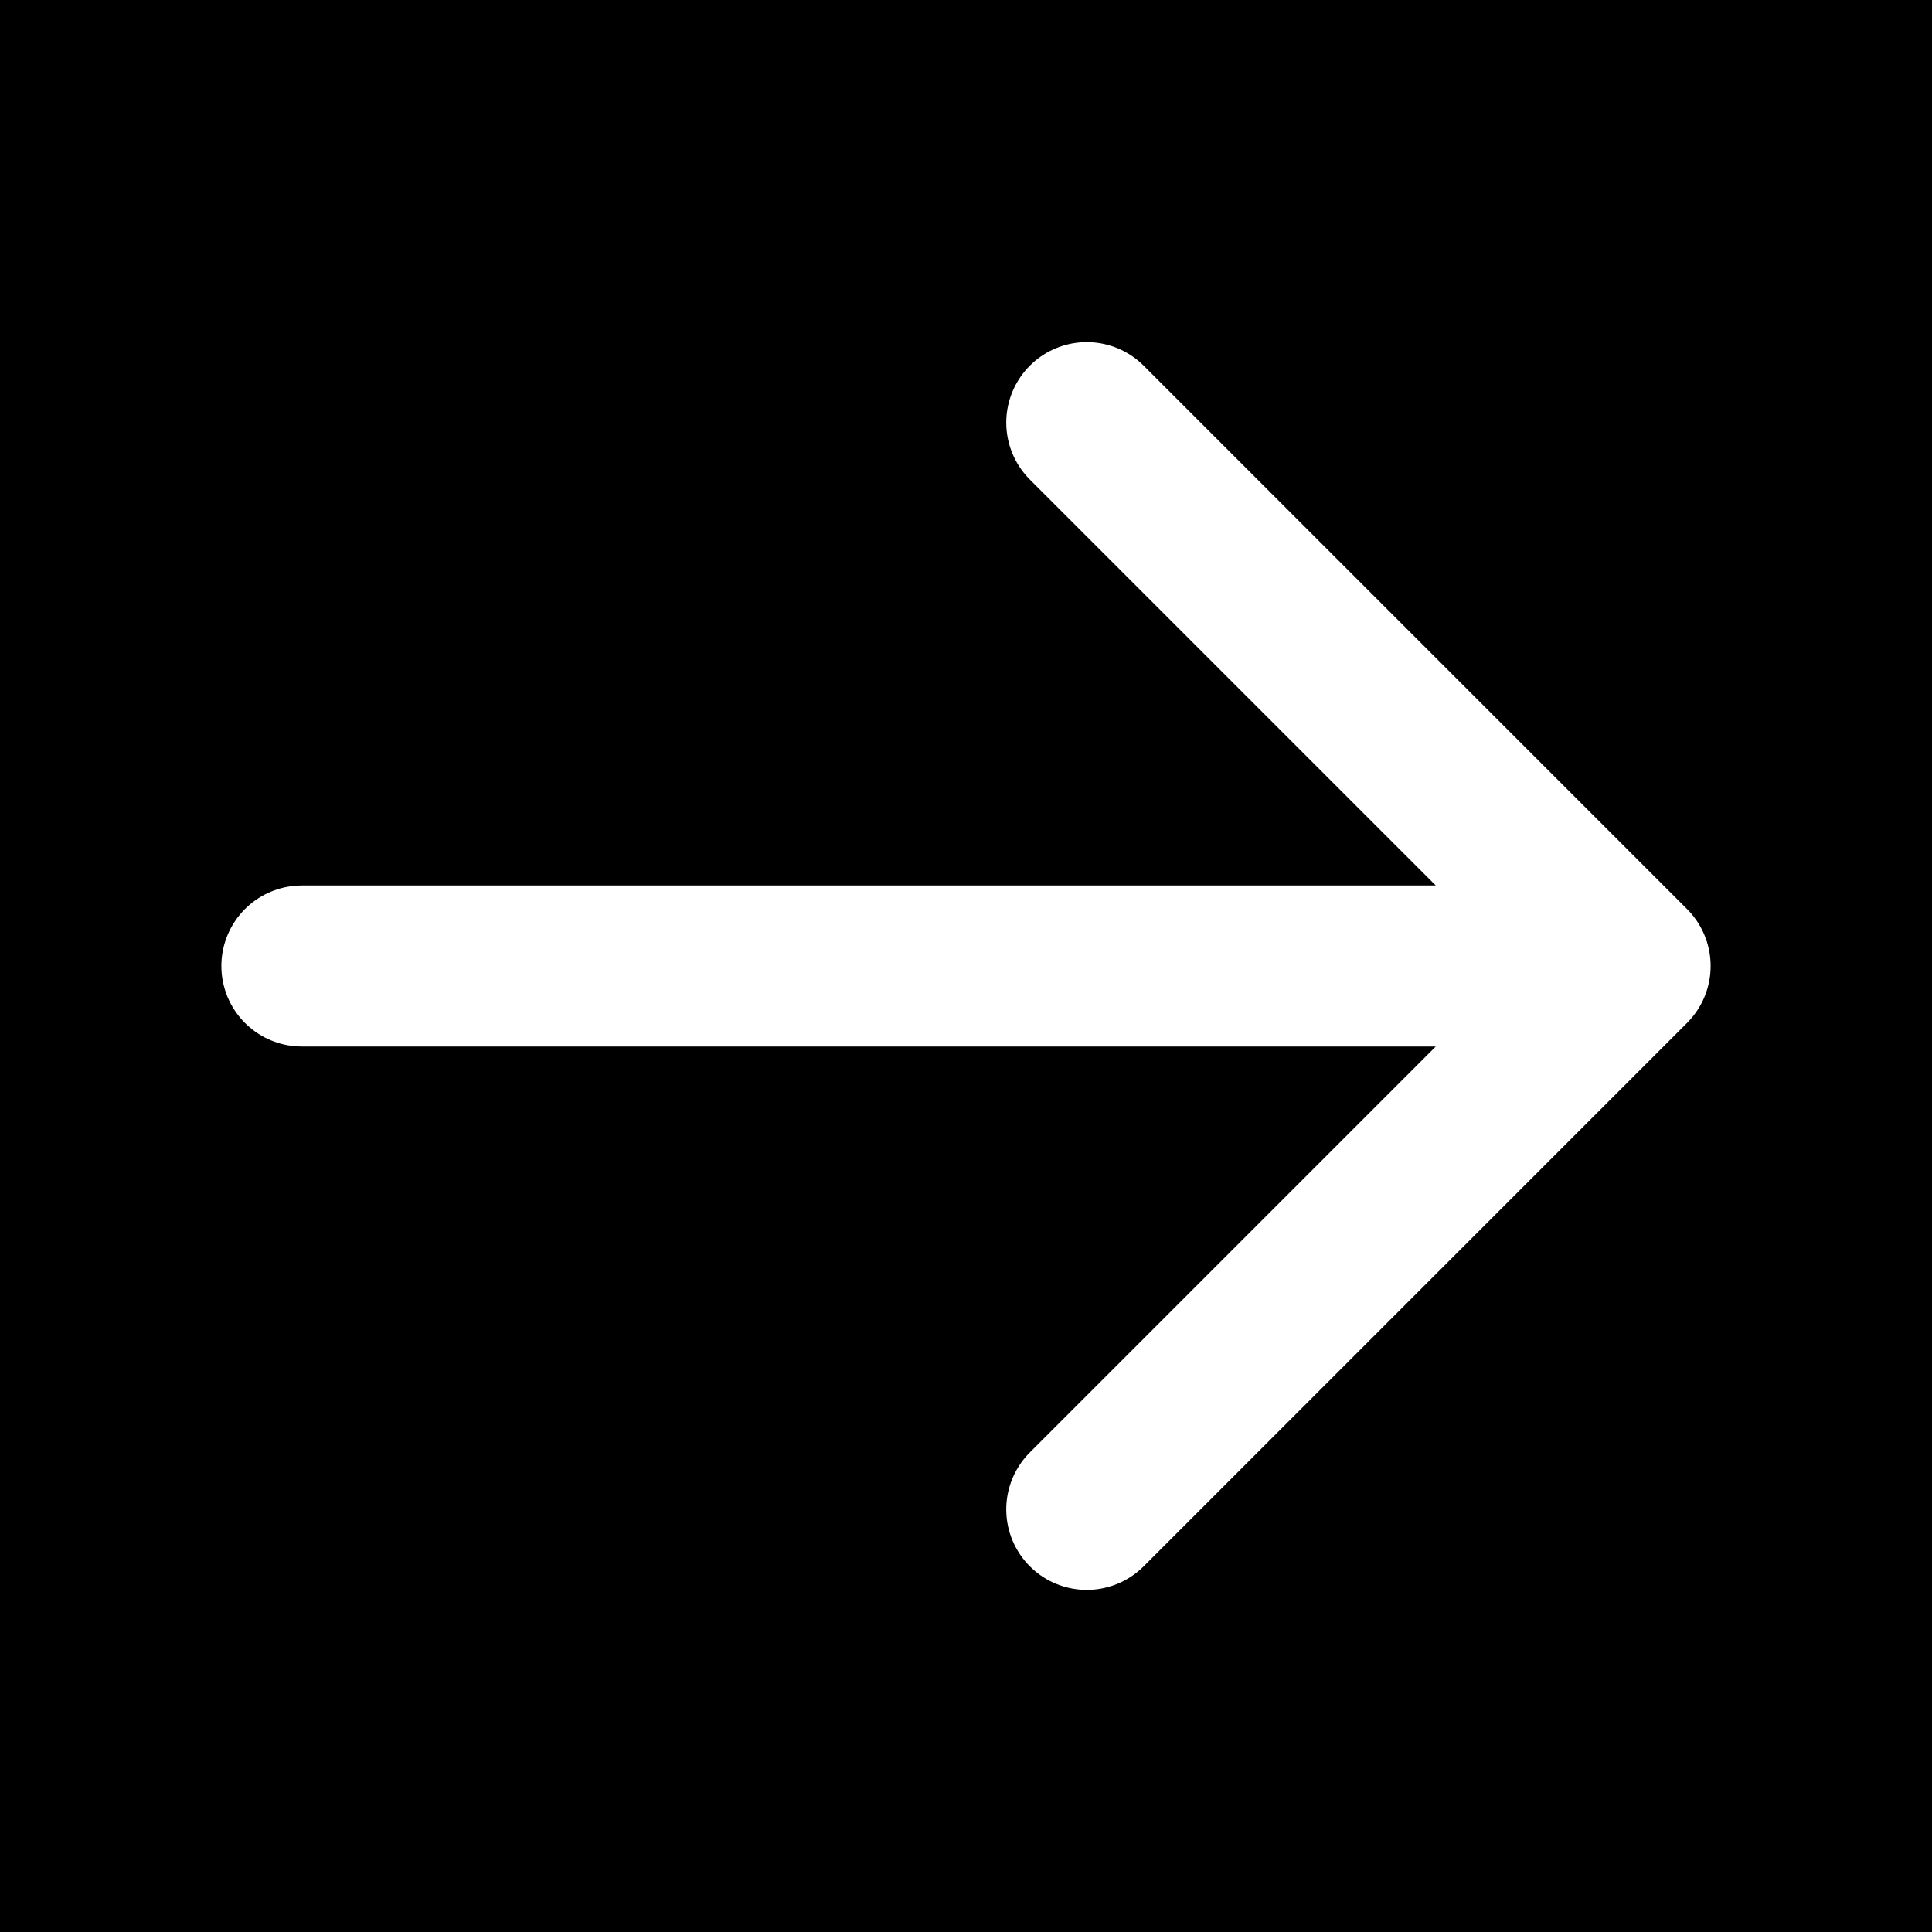
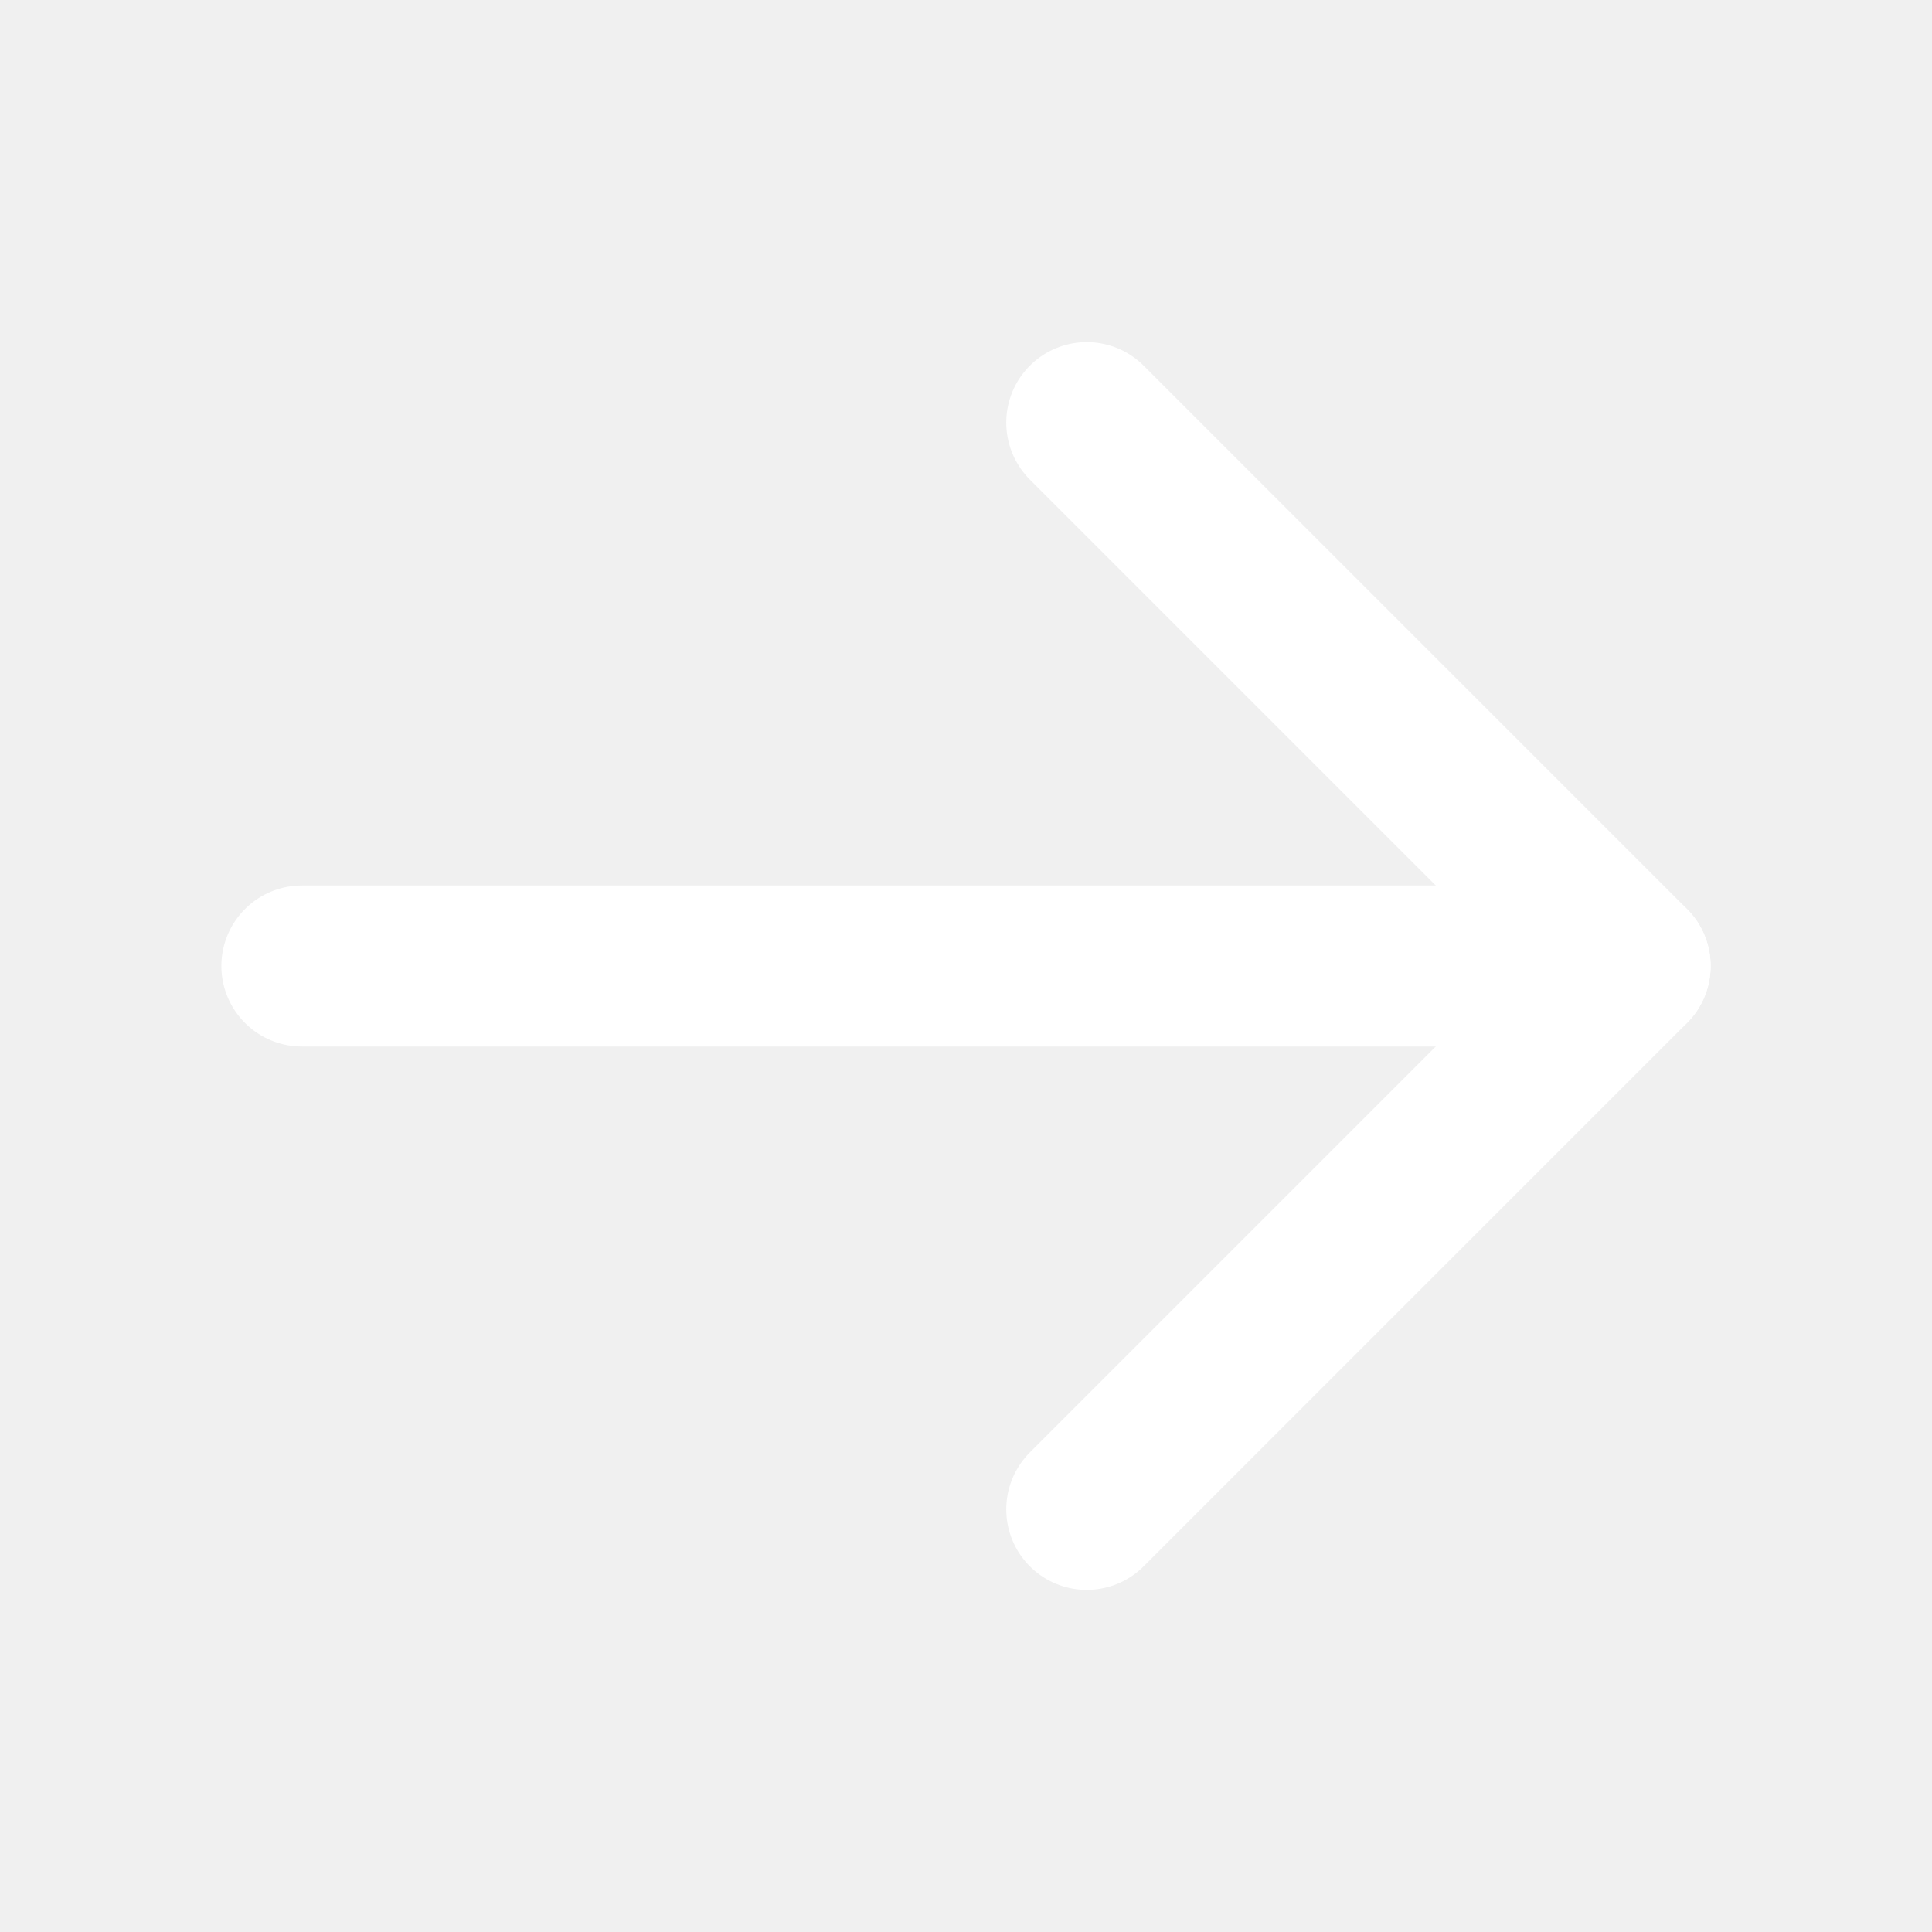
- <svg xmlns="http://www.w3.org/2000/svg" fill="none" viewBox="0 0 24 24">
-   <path d="M0 0h24v24H0z" fill="#000" />
-   <path d="M3.75 12h16.5M13.5 5.25 20.25 12l-6.75 6.75" stroke="#fff" stroke-linecap="round" stroke-linejoin="round" stroke-width="2" />
+ <svg xmlns="http://www.w3.org/2000/svg" width="24" height="24" viewBox="0 0 24 24" fill="none">
+   <path d="M3.75 12H20.25" stroke="white" stroke-width="2" stroke-linecap="round" stroke-linejoin="round" />
+   <path d="M13.5 5.25L20.25 12L13.5 18.75" stroke="white" stroke-width="2" stroke-linecap="round" stroke-linejoin="round" />
</svg>
